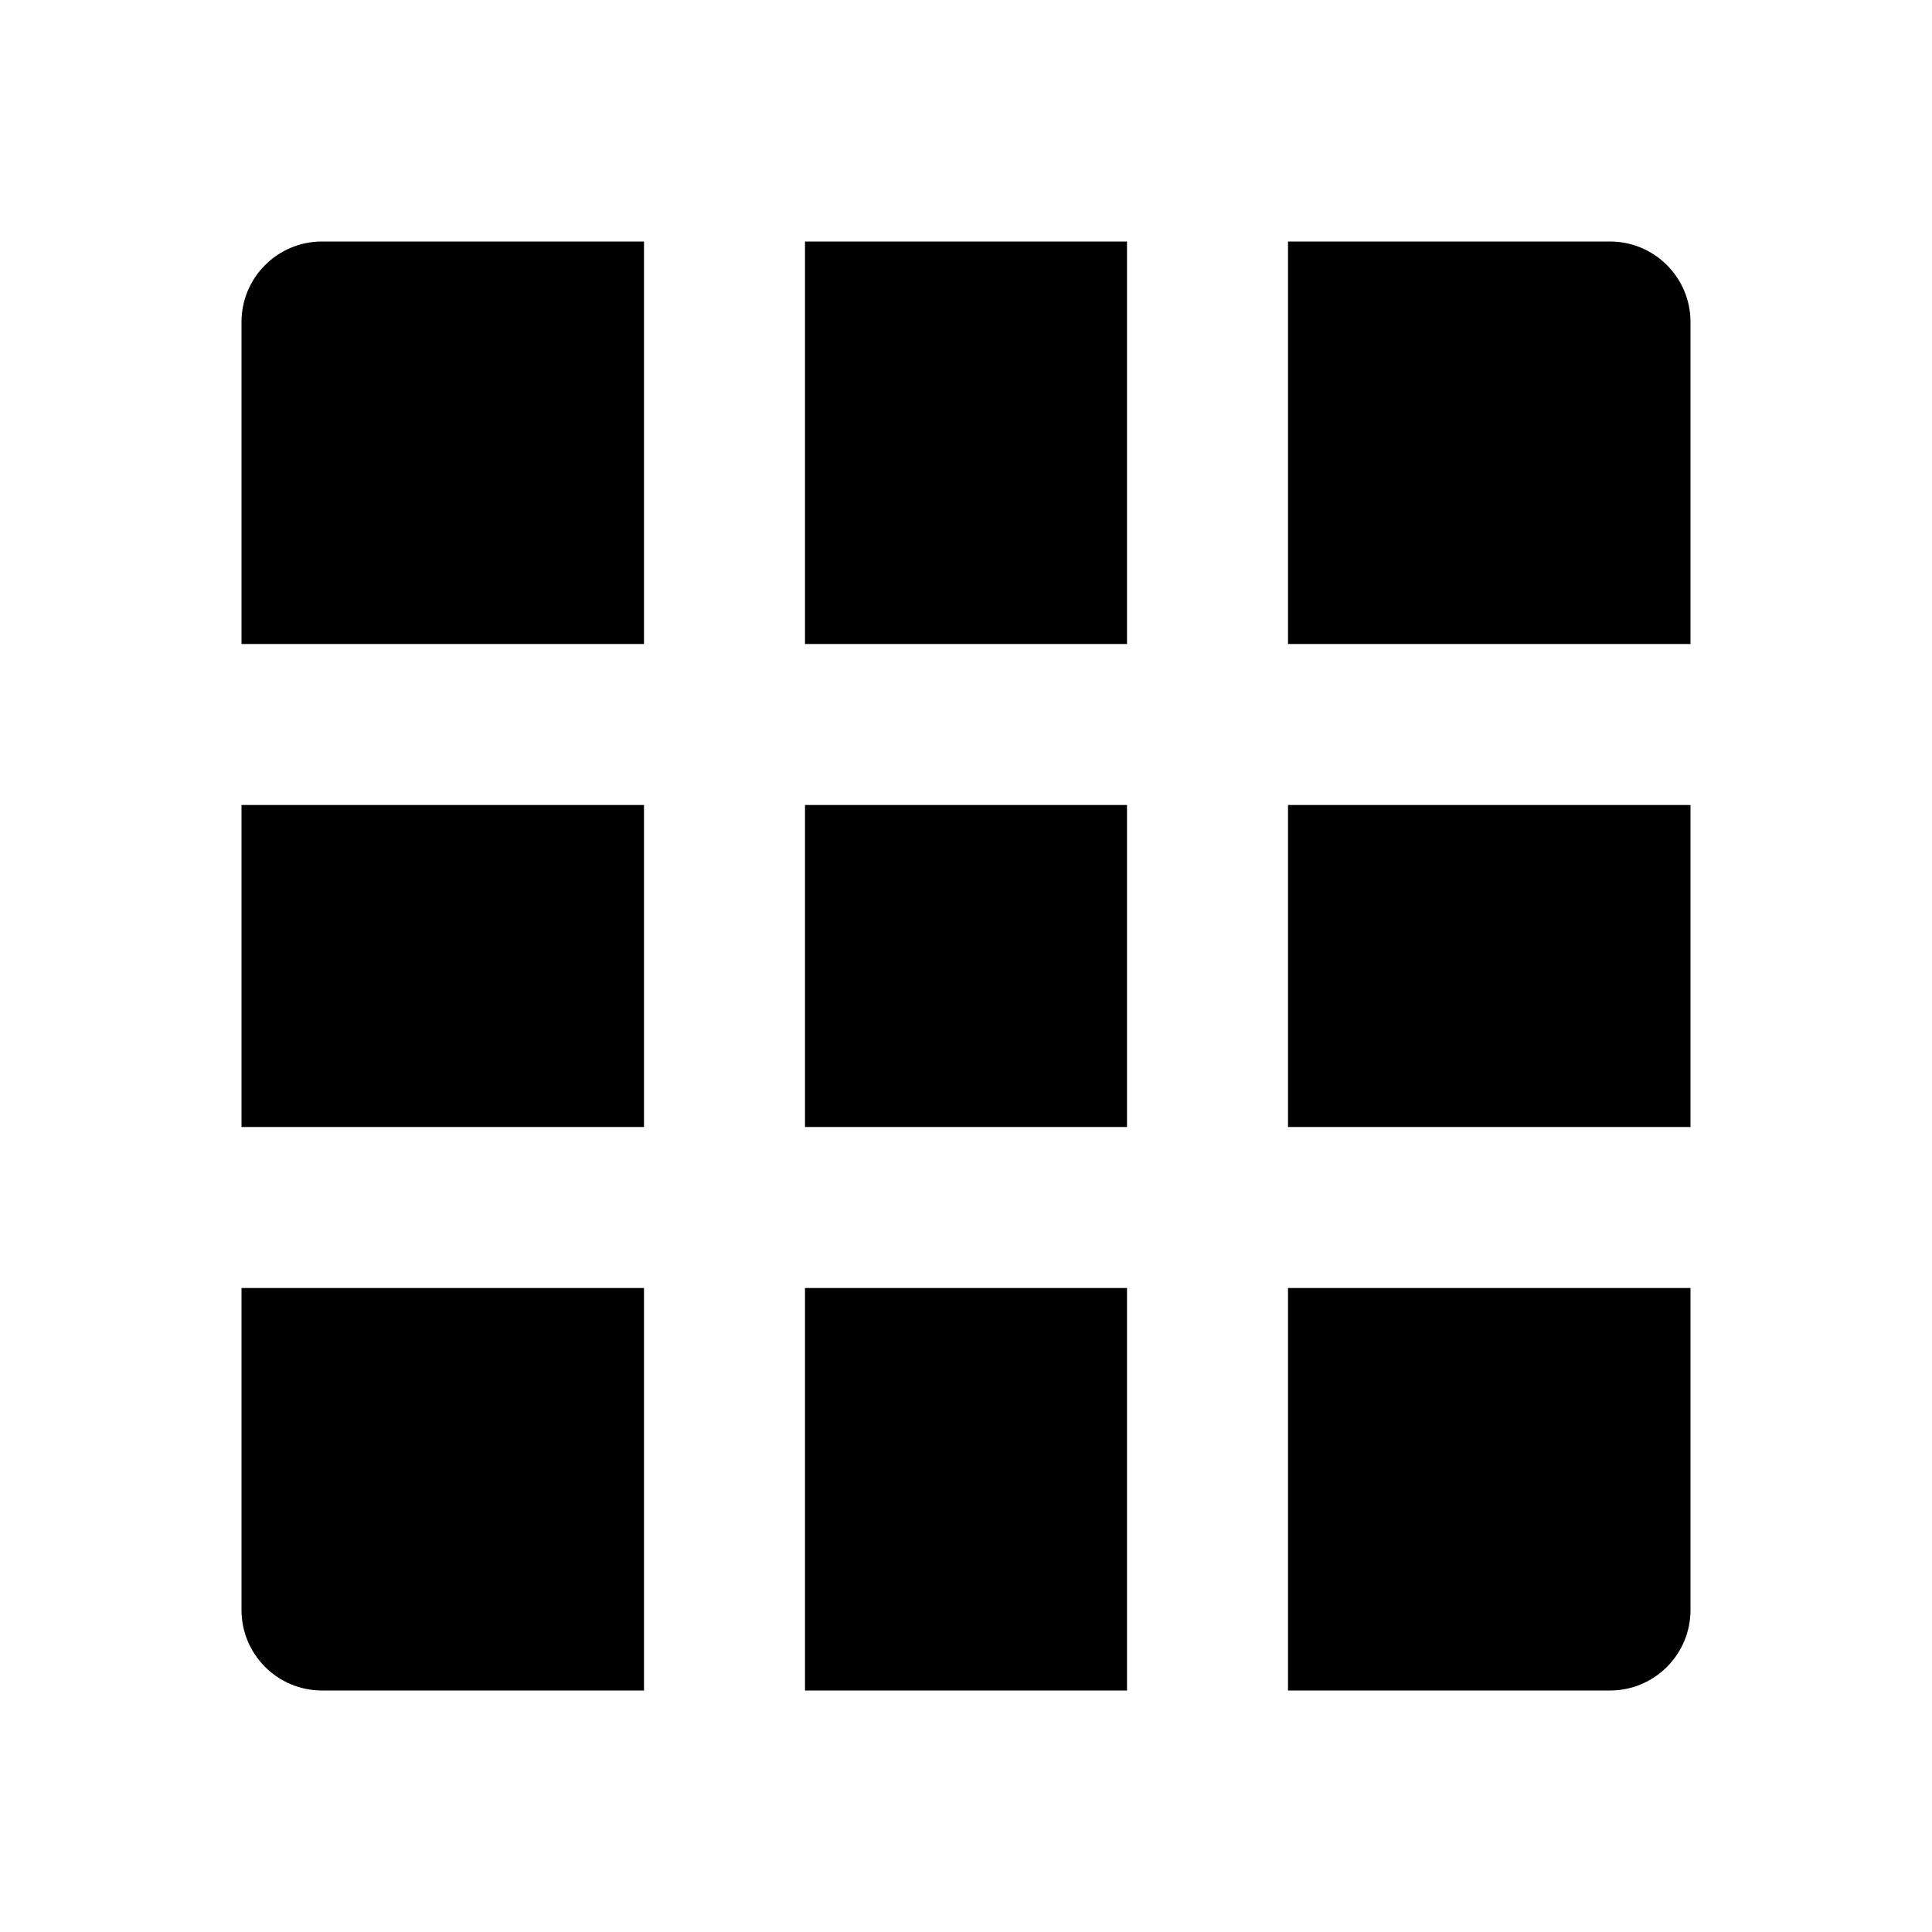
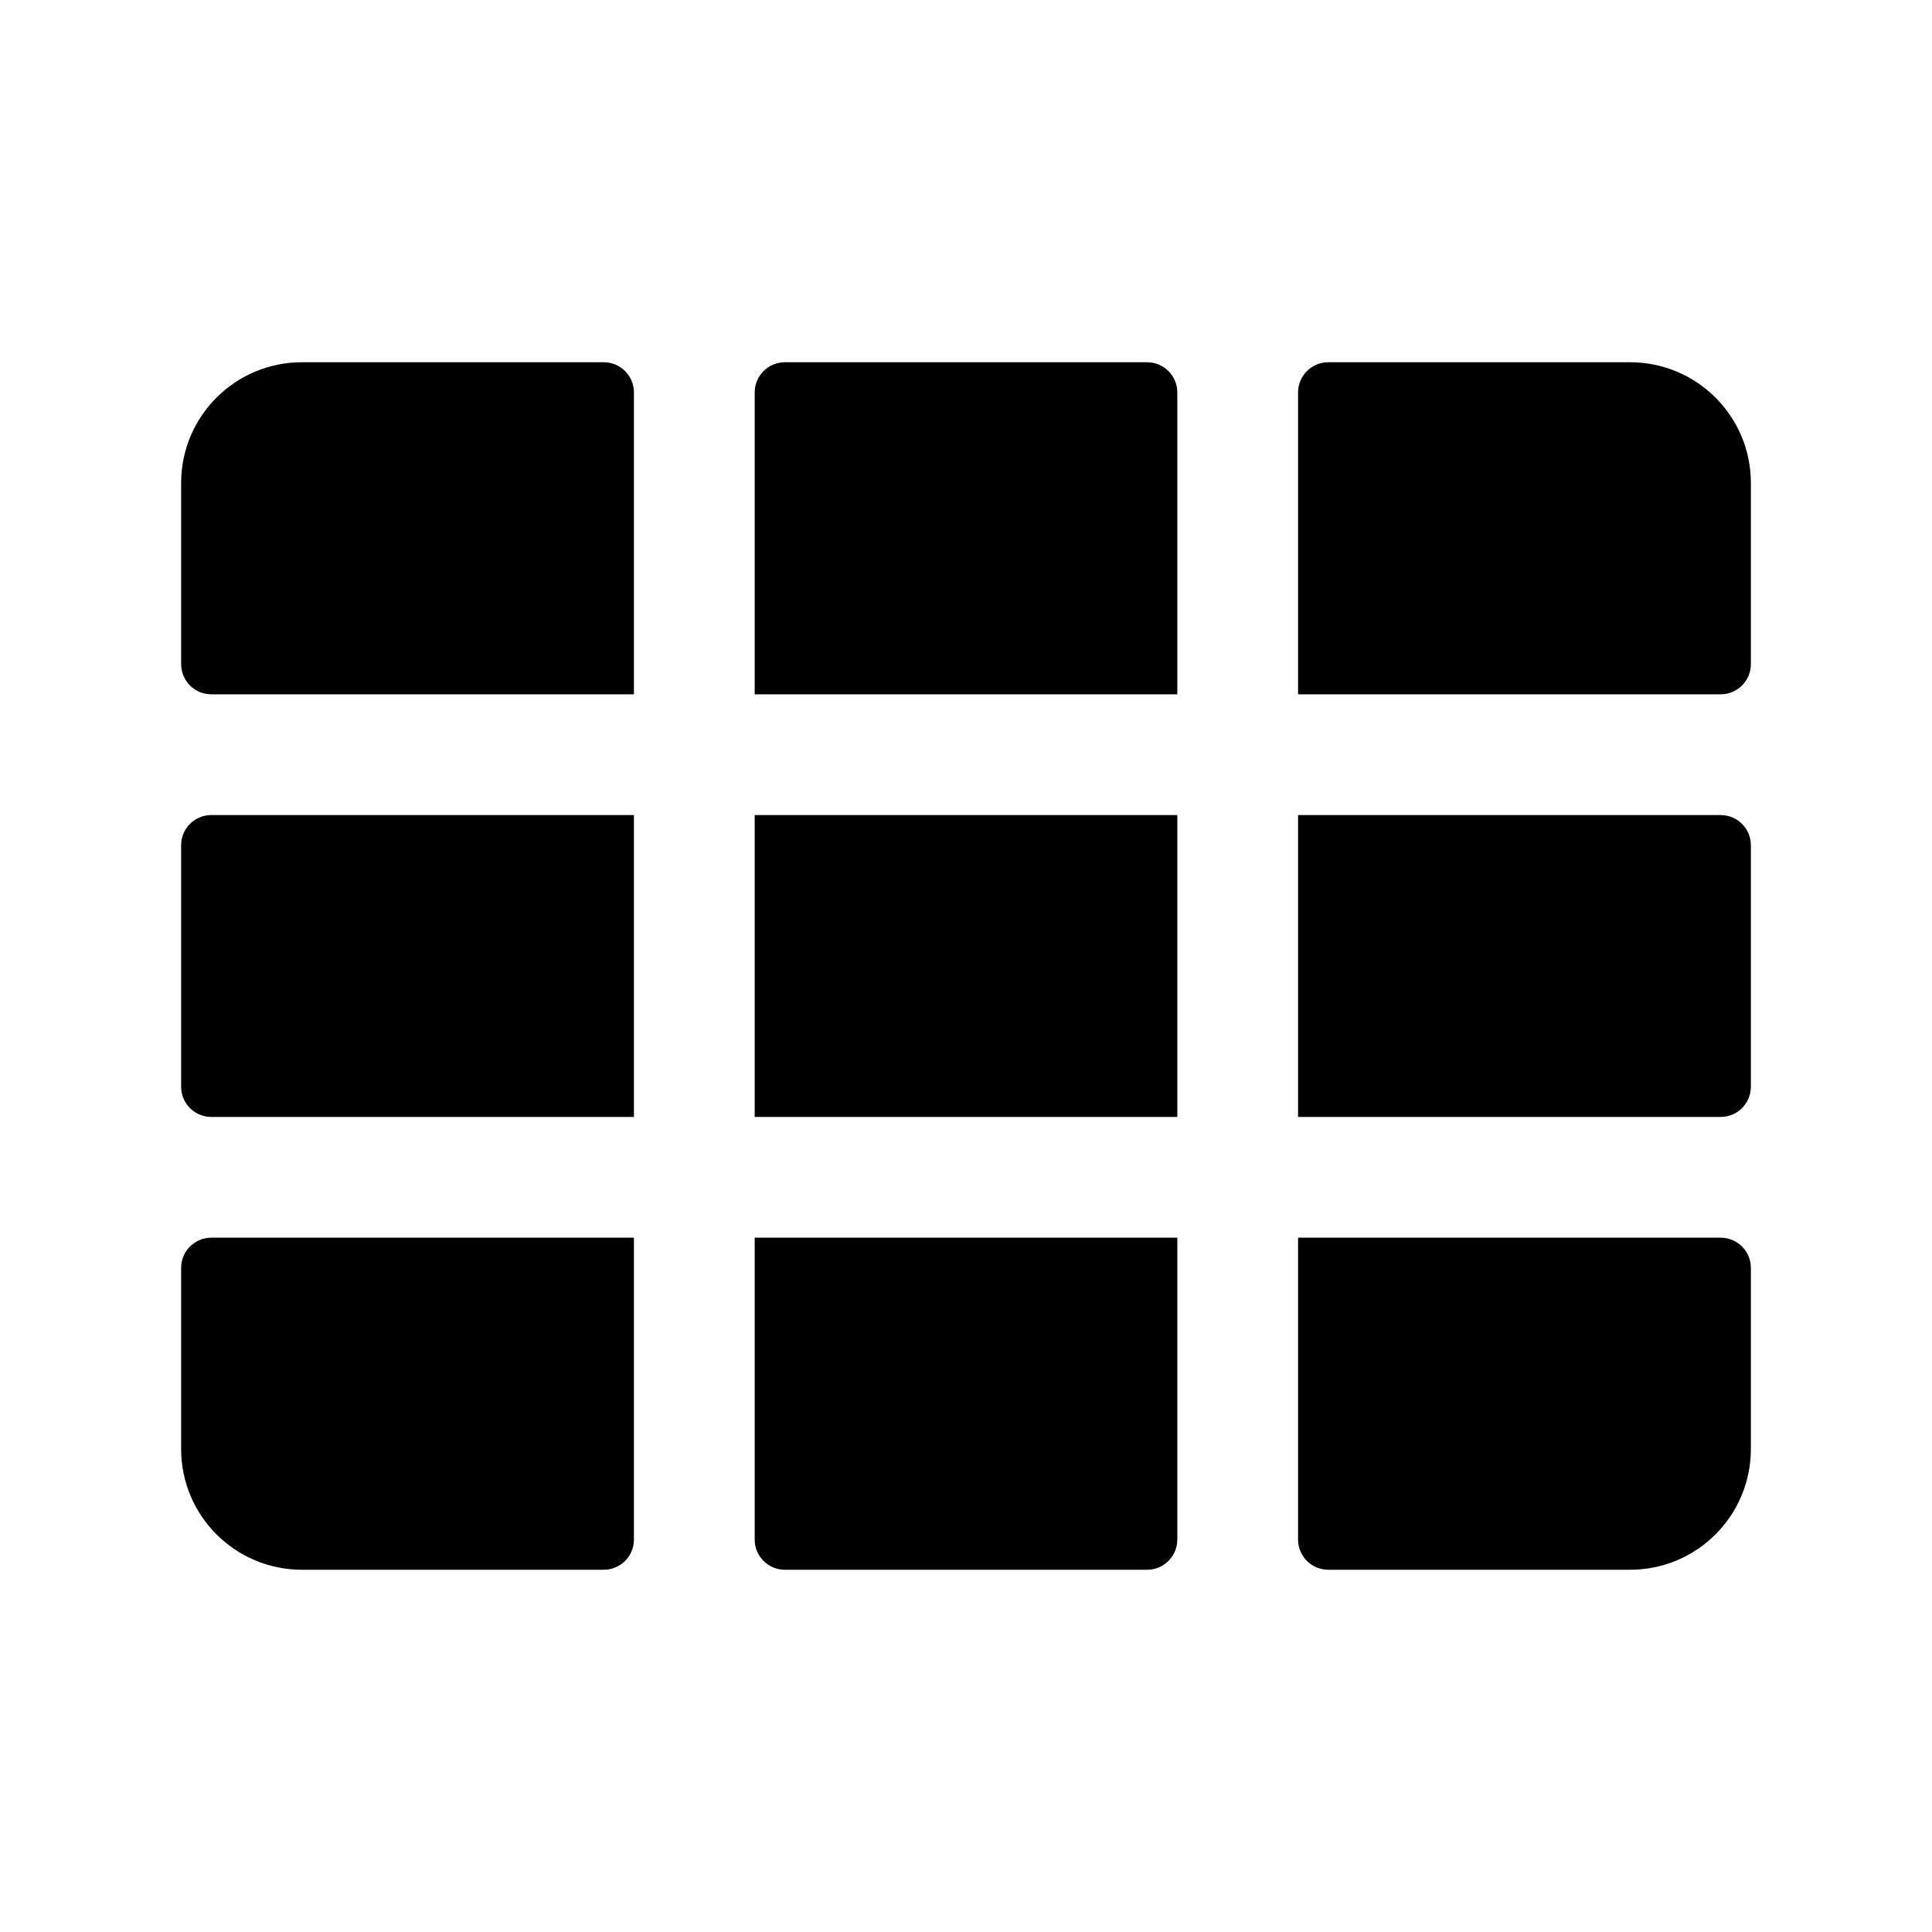
- <svg xmlns="http://www.w3.org/2000/svg" viewBox="0 0 24 24" fill="currentColor">
-   <path d="M14 10V14H10V10H14ZM16 10H21V14H16V10ZM14 21H10V16H14V21ZM16 21V16H21V20C21 20.552 20.552 21 20 21H16ZM14 3V8H10V3H14ZM16 3H20C20.552 3 21 3.448 21 4V8H16V3ZM8 10V14H3V10H8ZM8 21H4C3.448 21 3 20.552 3 20V16H8V21ZM8 3V8H3V4C3 3.448 3.448 3 4 3H8Z" />
+ <svg xmlns="http://www.w3.org/2000/svg" width="1em" height="1em" viewBox="0 0 256 256">
+   <path fill="currentColor" d="M84 52v40H28a4 4 0 0 1-4-4V64a16 16 0 0 1 16-16h40a4 4 0 0 1 4 4m16 152a4 4 0 0 0 4 4h48a4 4 0 0 0 4-4v-40h-56Zm-76-36v24a16 16 0 0 0 16 16h40a4 4 0 0 0 4-4v-40H28a4 4 0 0 0-4 4m0-56v32a4 4 0 0 0 4 4h56v-40H28a4 4 0 0 0-4 4m128-64h-48a4 4 0 0 0-4 4v40h56V52a4 4 0 0 0-4-4m76 60h-56v40h56a4 4 0 0 0 4-4v-32a4 4 0 0 0-4-4m-128 40h56v-40h-56ZM216 48h-40a4 4 0 0 0-4 4v40h56a4 4 0 0 0 4-4V64a16 16 0 0 0-16-16m12 116h-56v40a4 4 0 0 0 4 4h40a16 16 0 0 0 16-16v-24a4 4 0 0 0-4-4" />
</svg>
